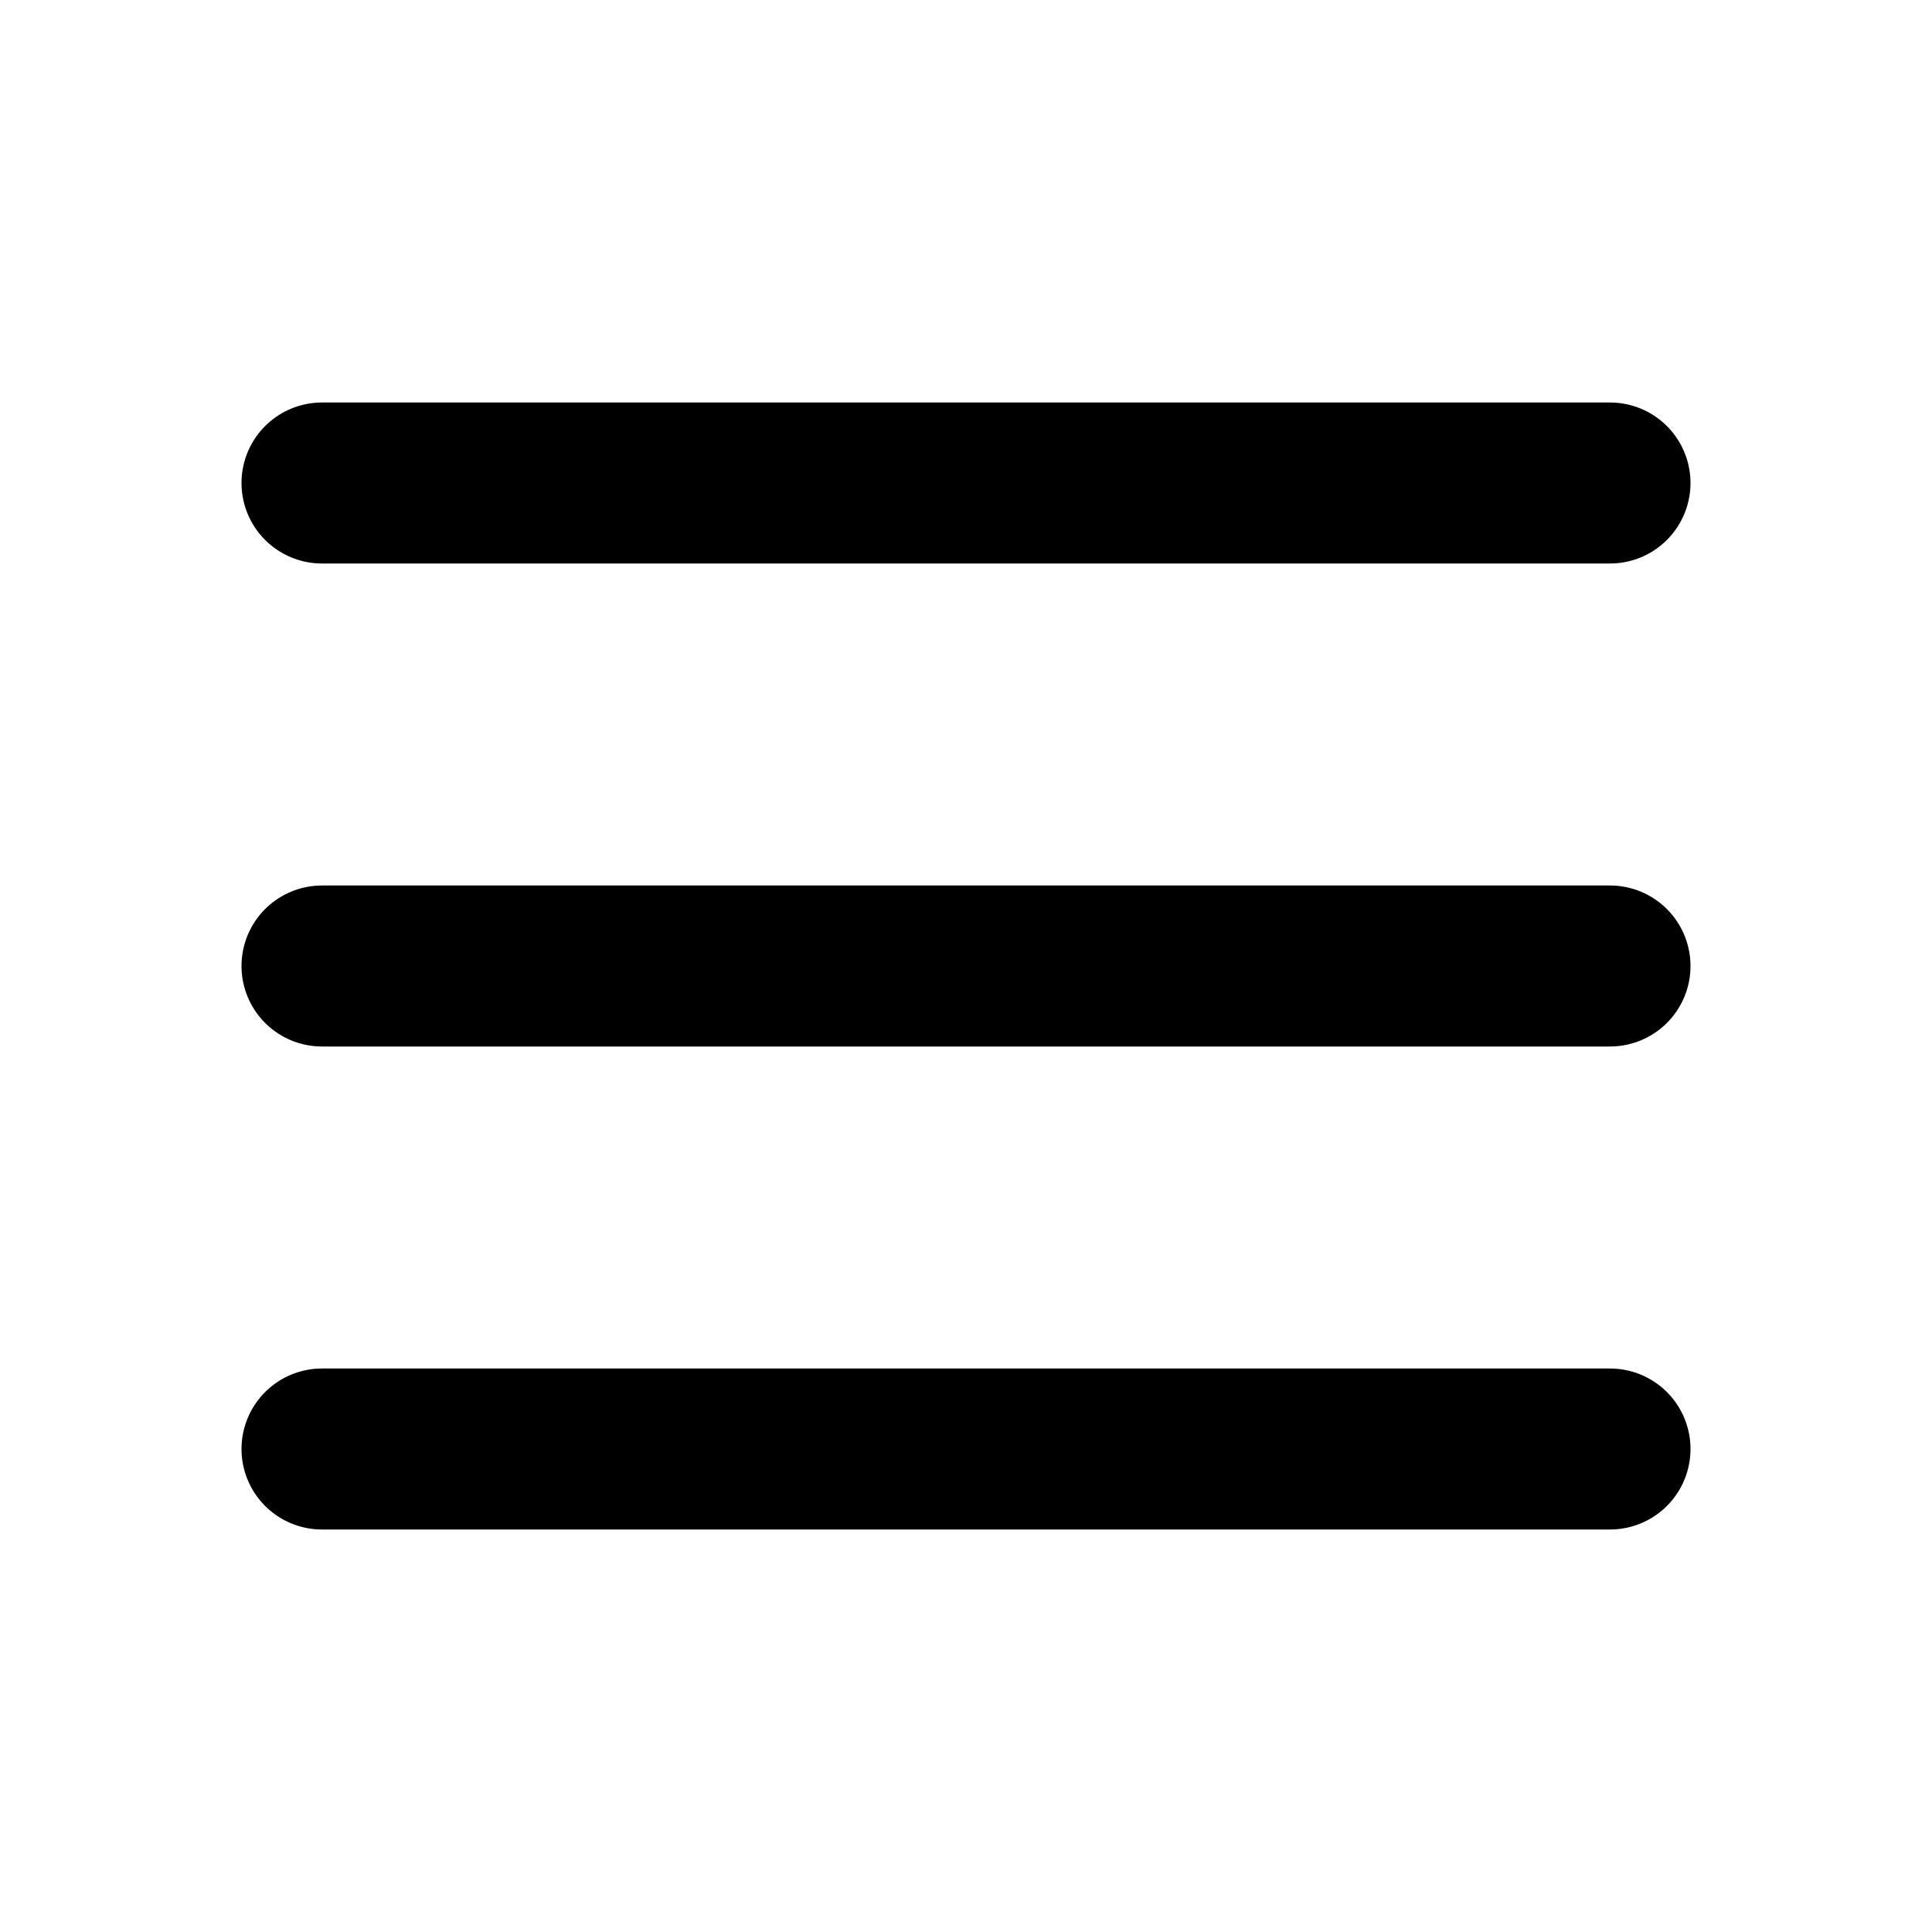
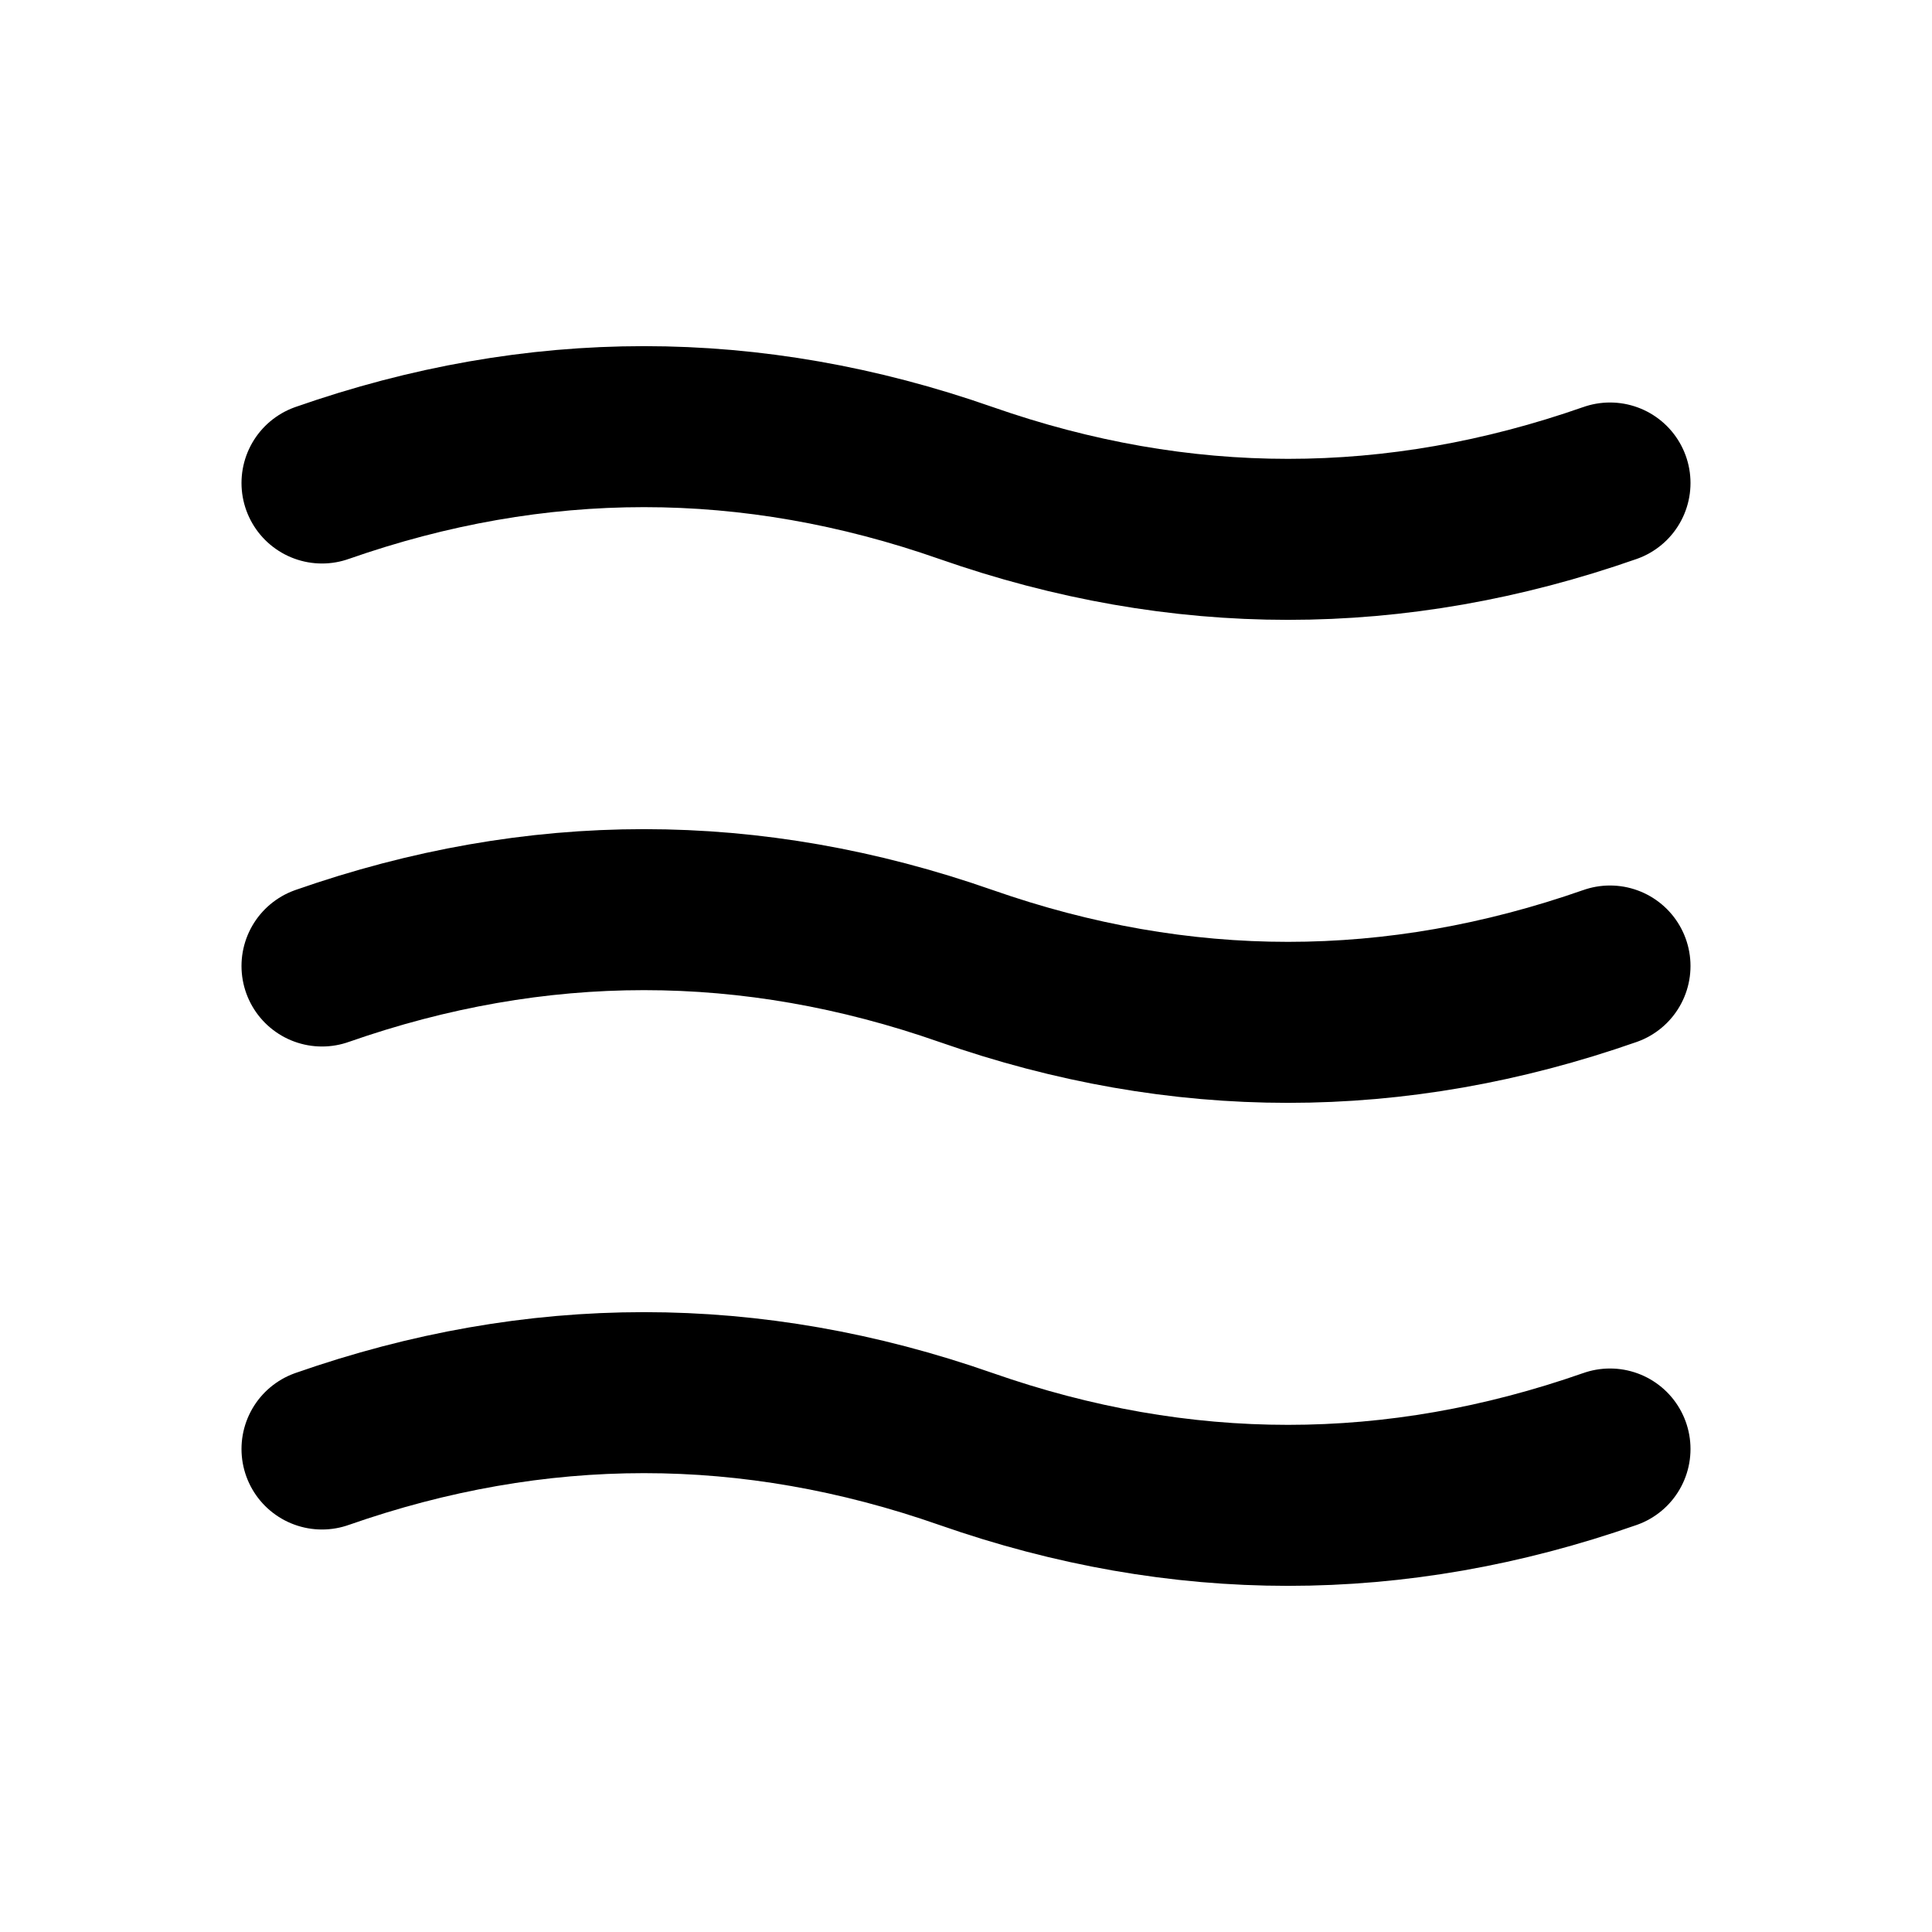
<svg xmlns="http://www.w3.org/2000/svg" width="24" height="24" viewBox="0 0 24 24" fill="none" stroke="currentColor" stroke-width="2" stroke-linecap="round" stroke-linejoin="round">
-   <path d="M4 6h16M4 12h16M4 18h16" />
+   <path d="M4 6Q8 4.6 12 6T20 6" />
+   <path d="M4 12Q8 10.6 12 12T20 12" />
+   <path d="M4 18Q8 16.6 12 18T20 18" />
</svg>
